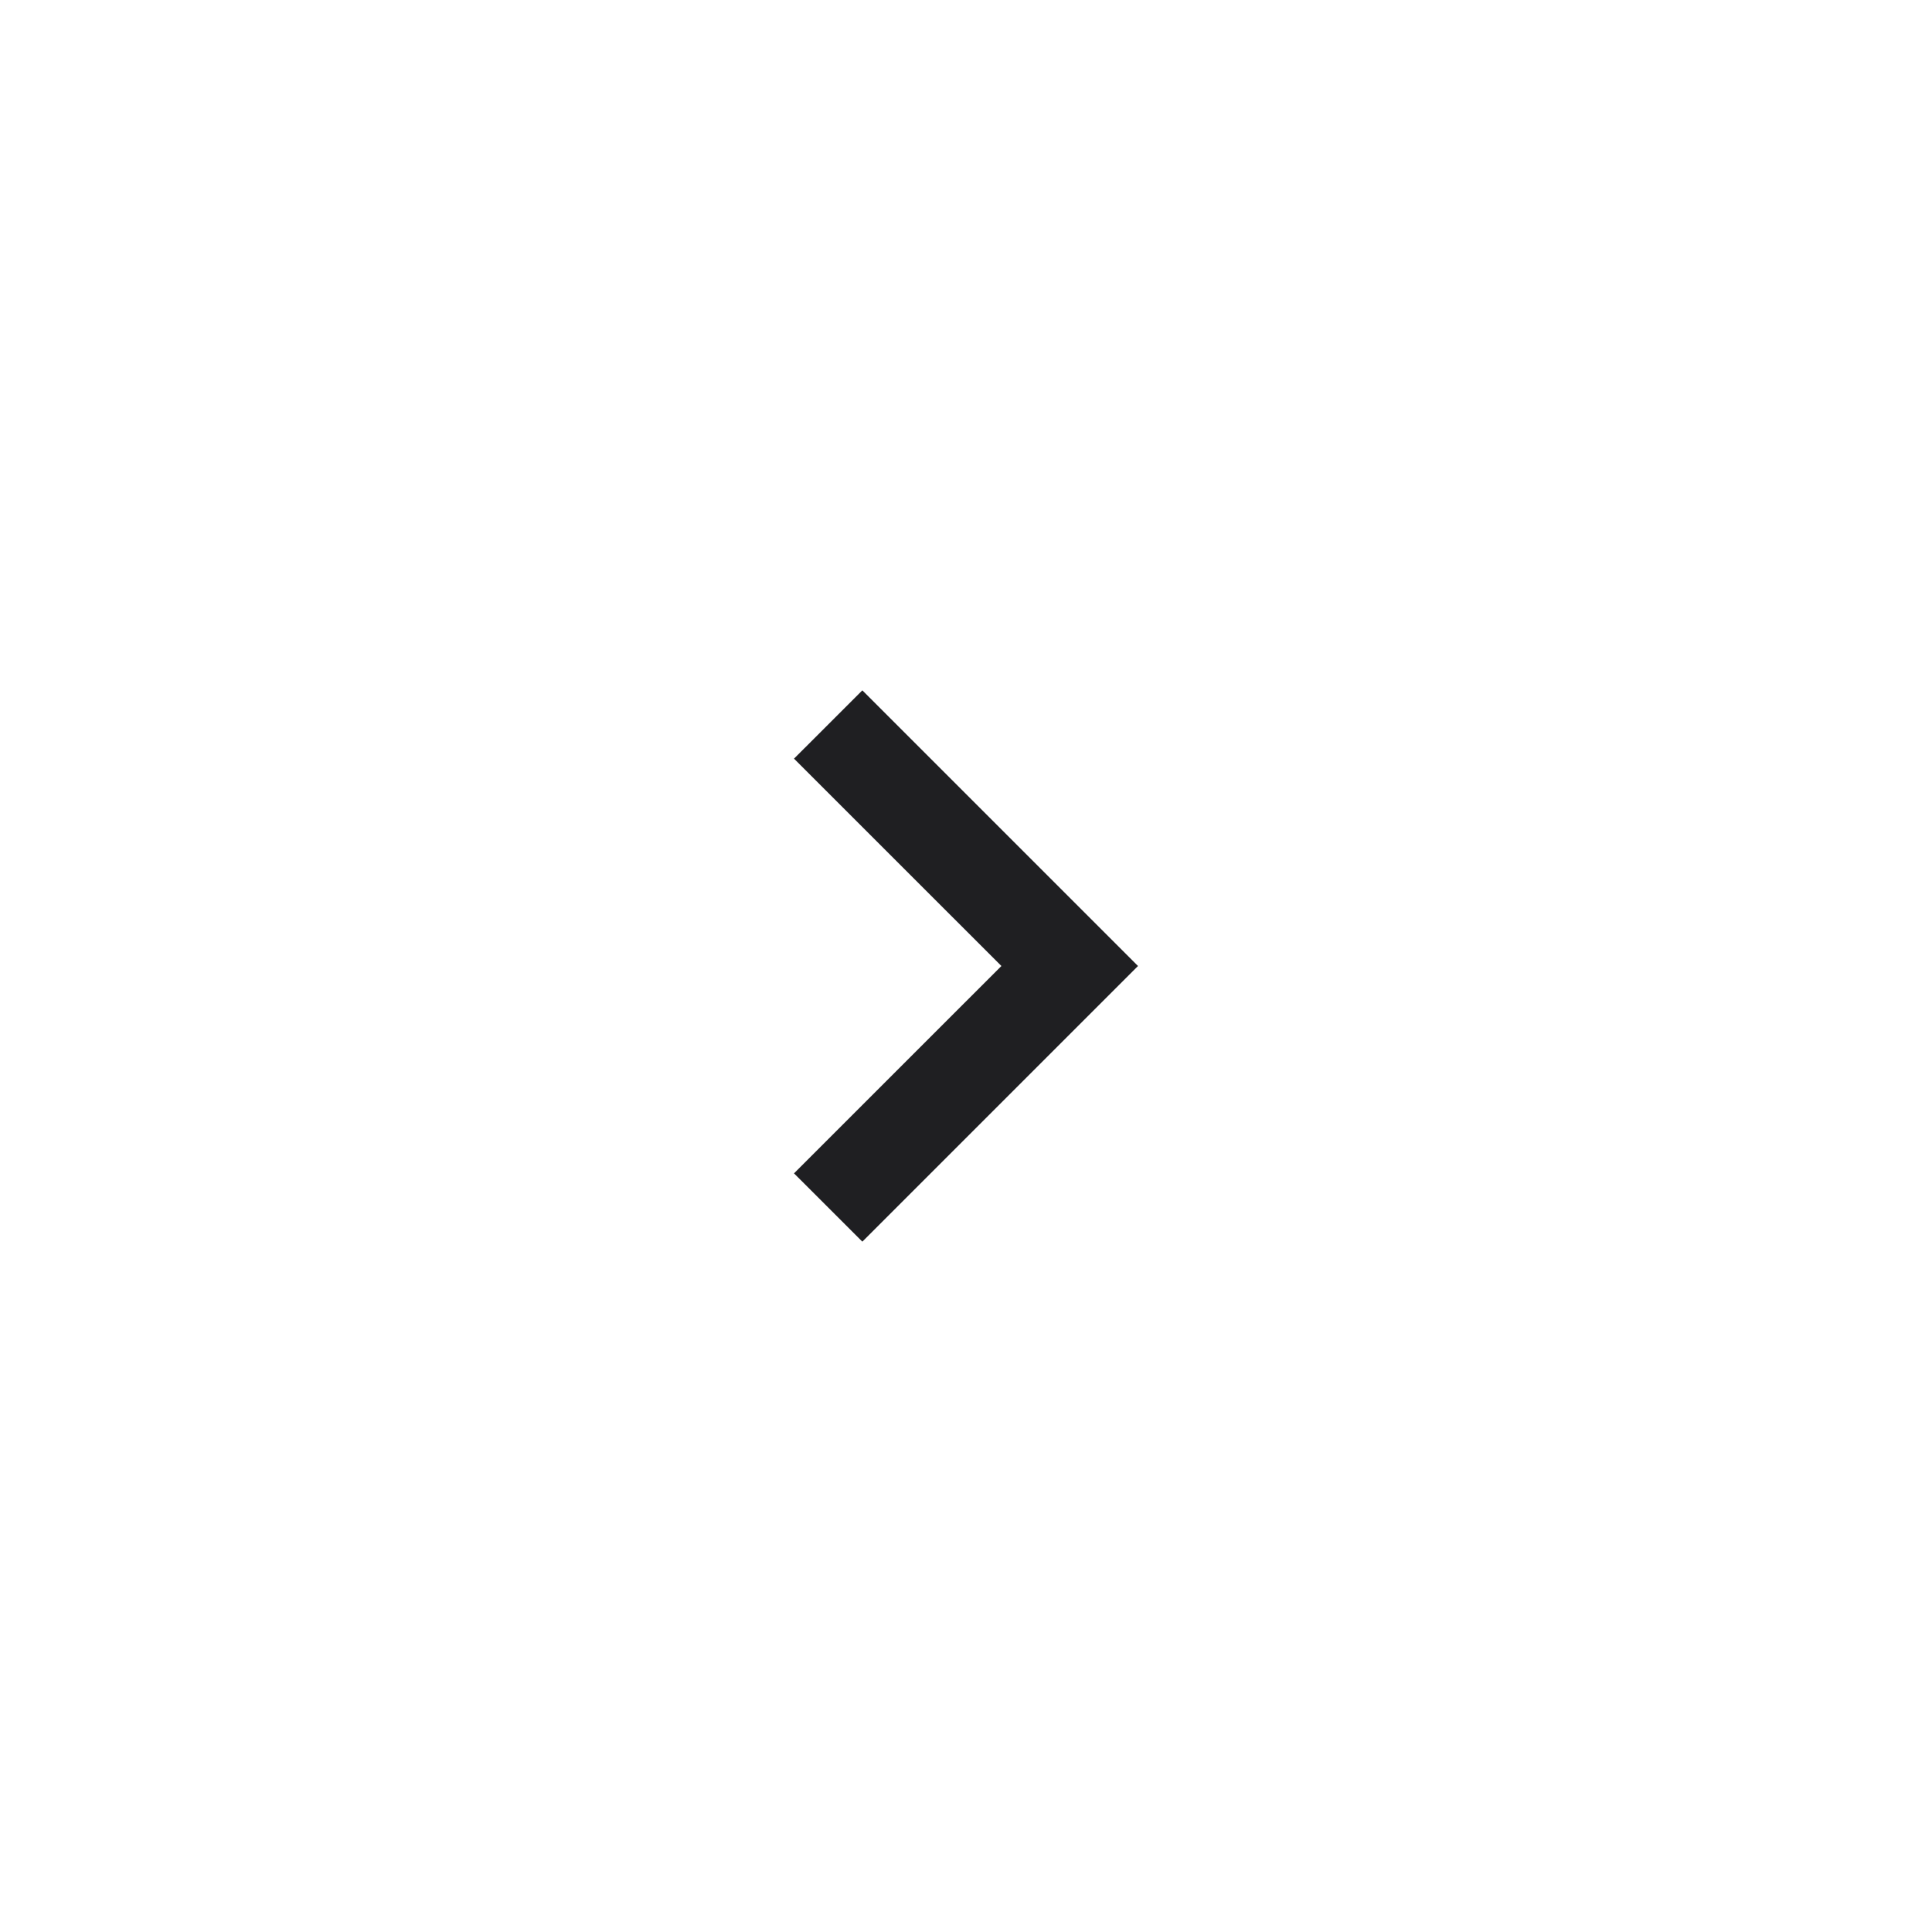
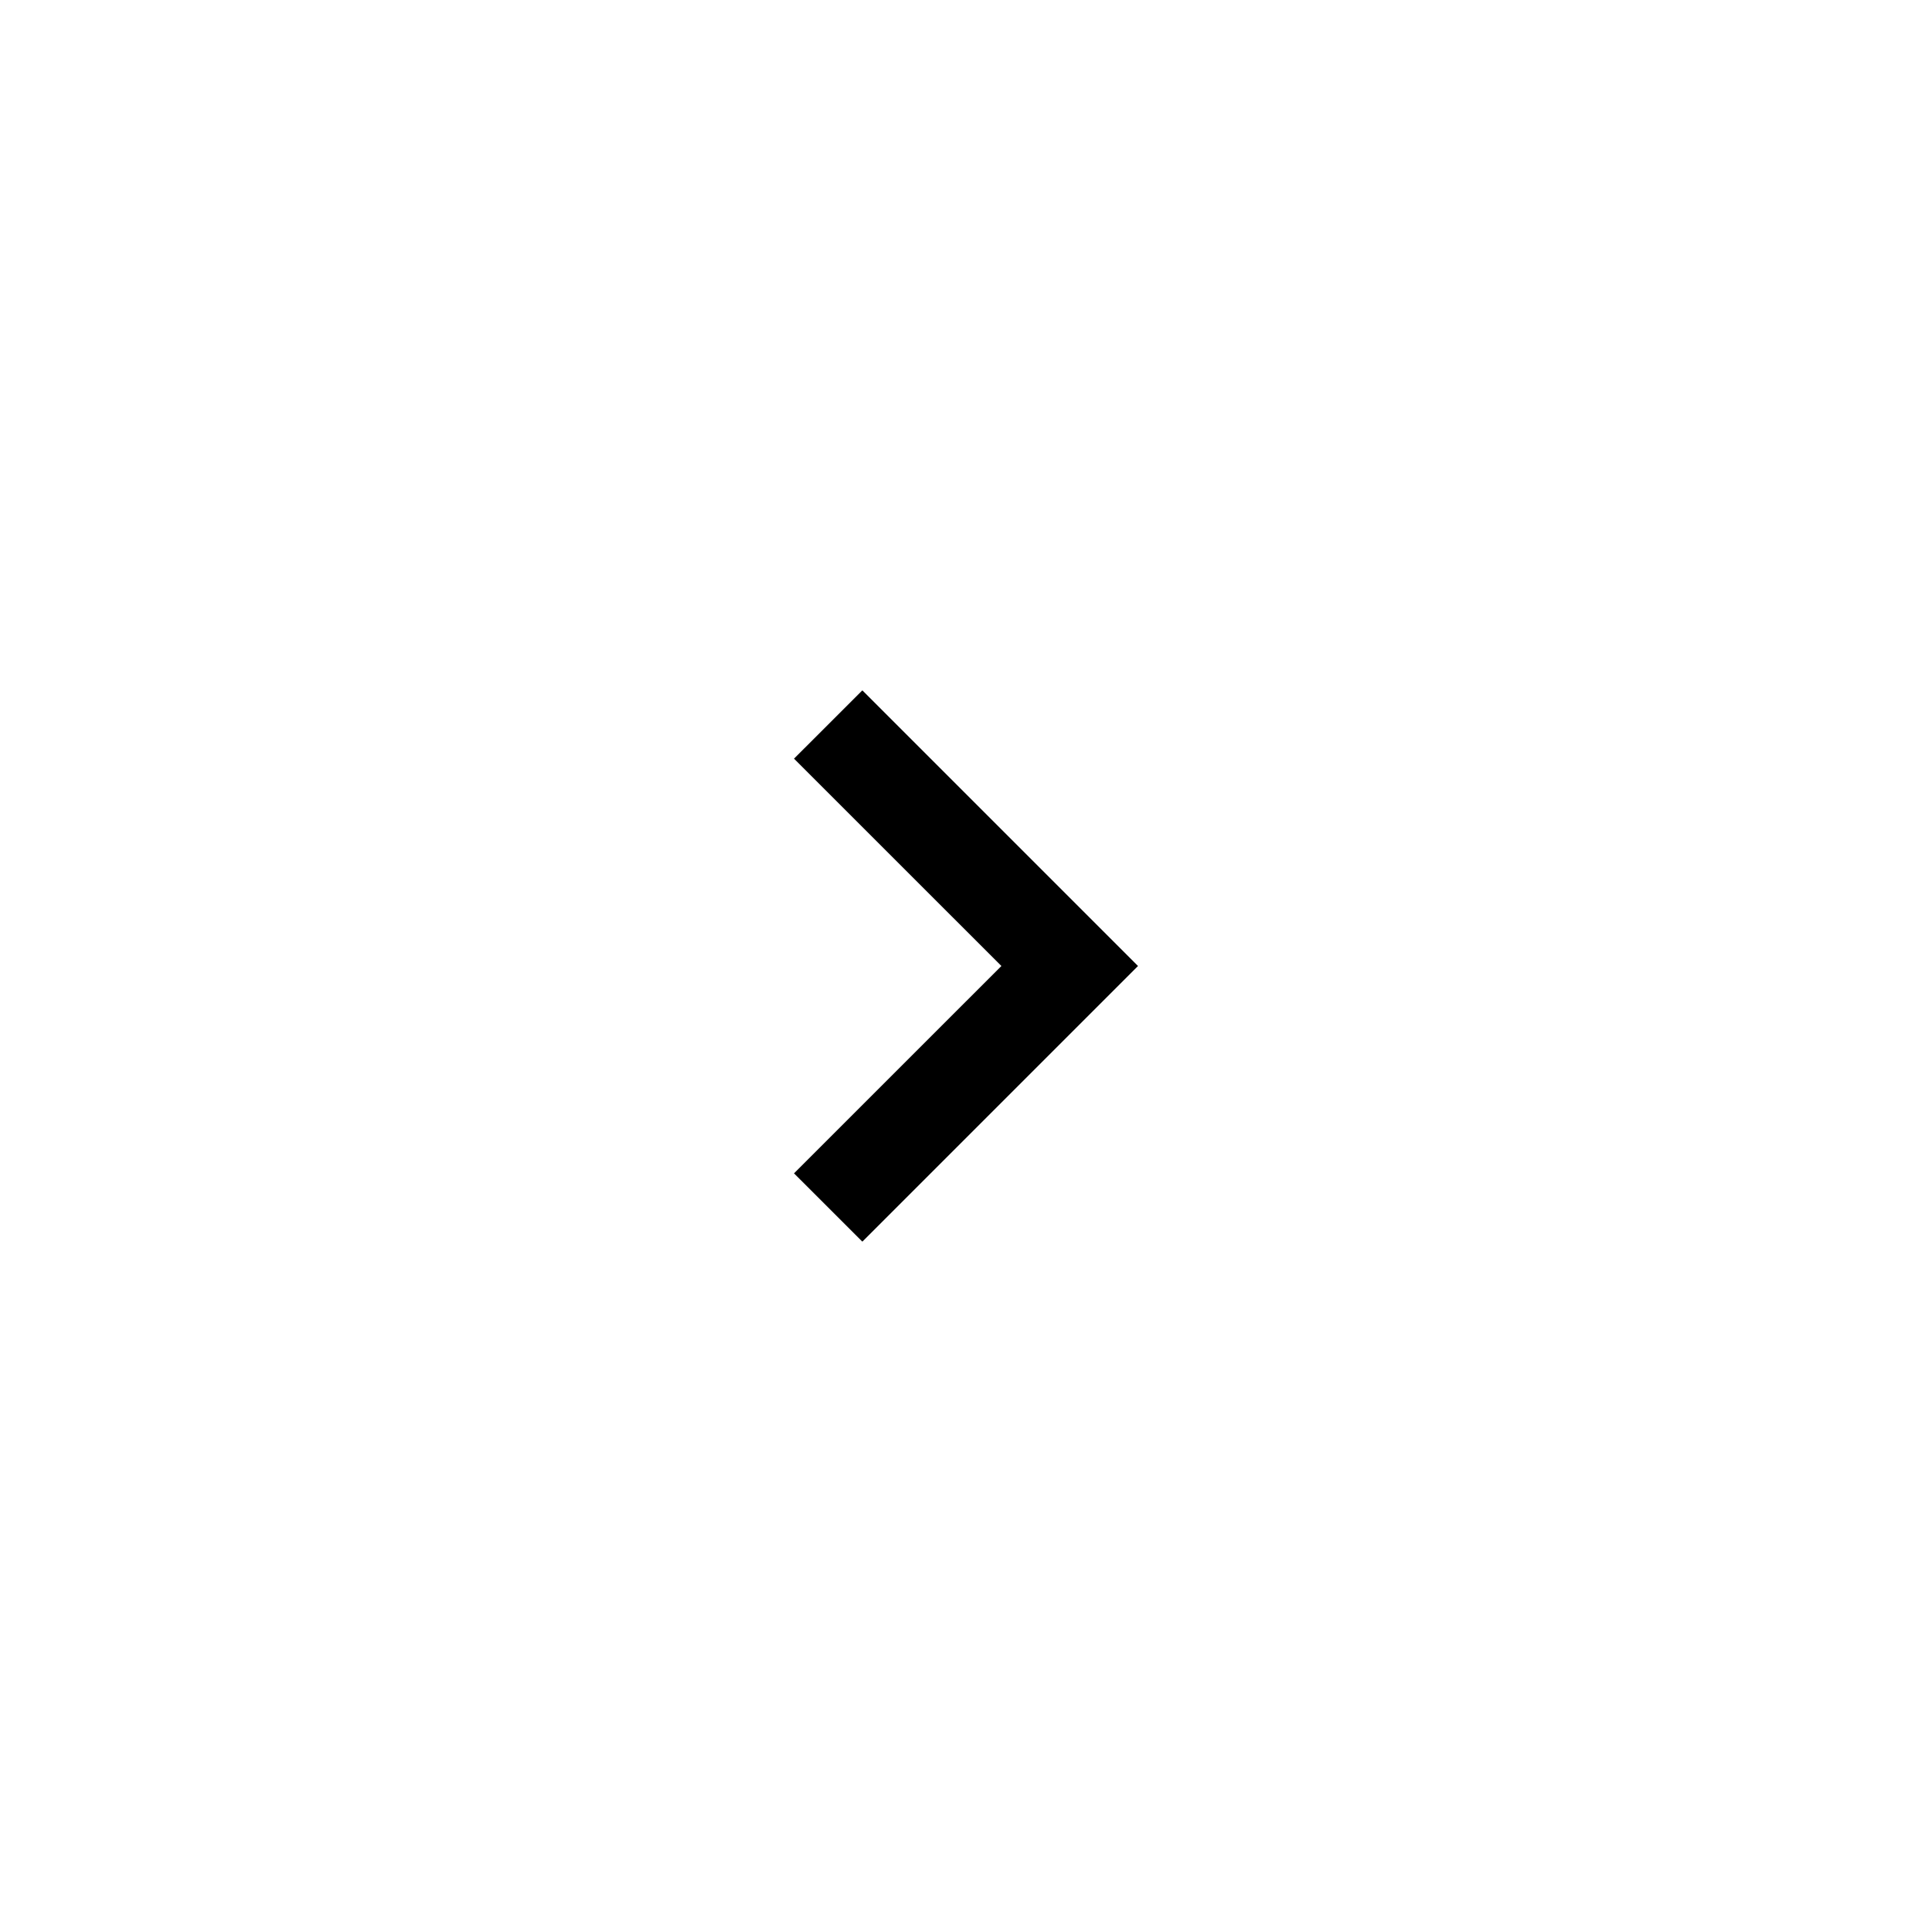
<svg xmlns="http://www.w3.org/2000/svg" width="40" height="40" viewBox="0 0 40 40" fill="none">
-   <path d="M17.854 25.707L23.561 20L17.854 14.293L16.439 15.707L20.733 20L16.439 24.293L17.854 25.707Z" fill="#1F1F22" />
+   <path d="M17.854 25.707L23.561 20L17.854 14.293L16.439 15.707L20.733 20L16.439 24.293L17.854 25.707Z" fill="currentColor" />
</svg>
